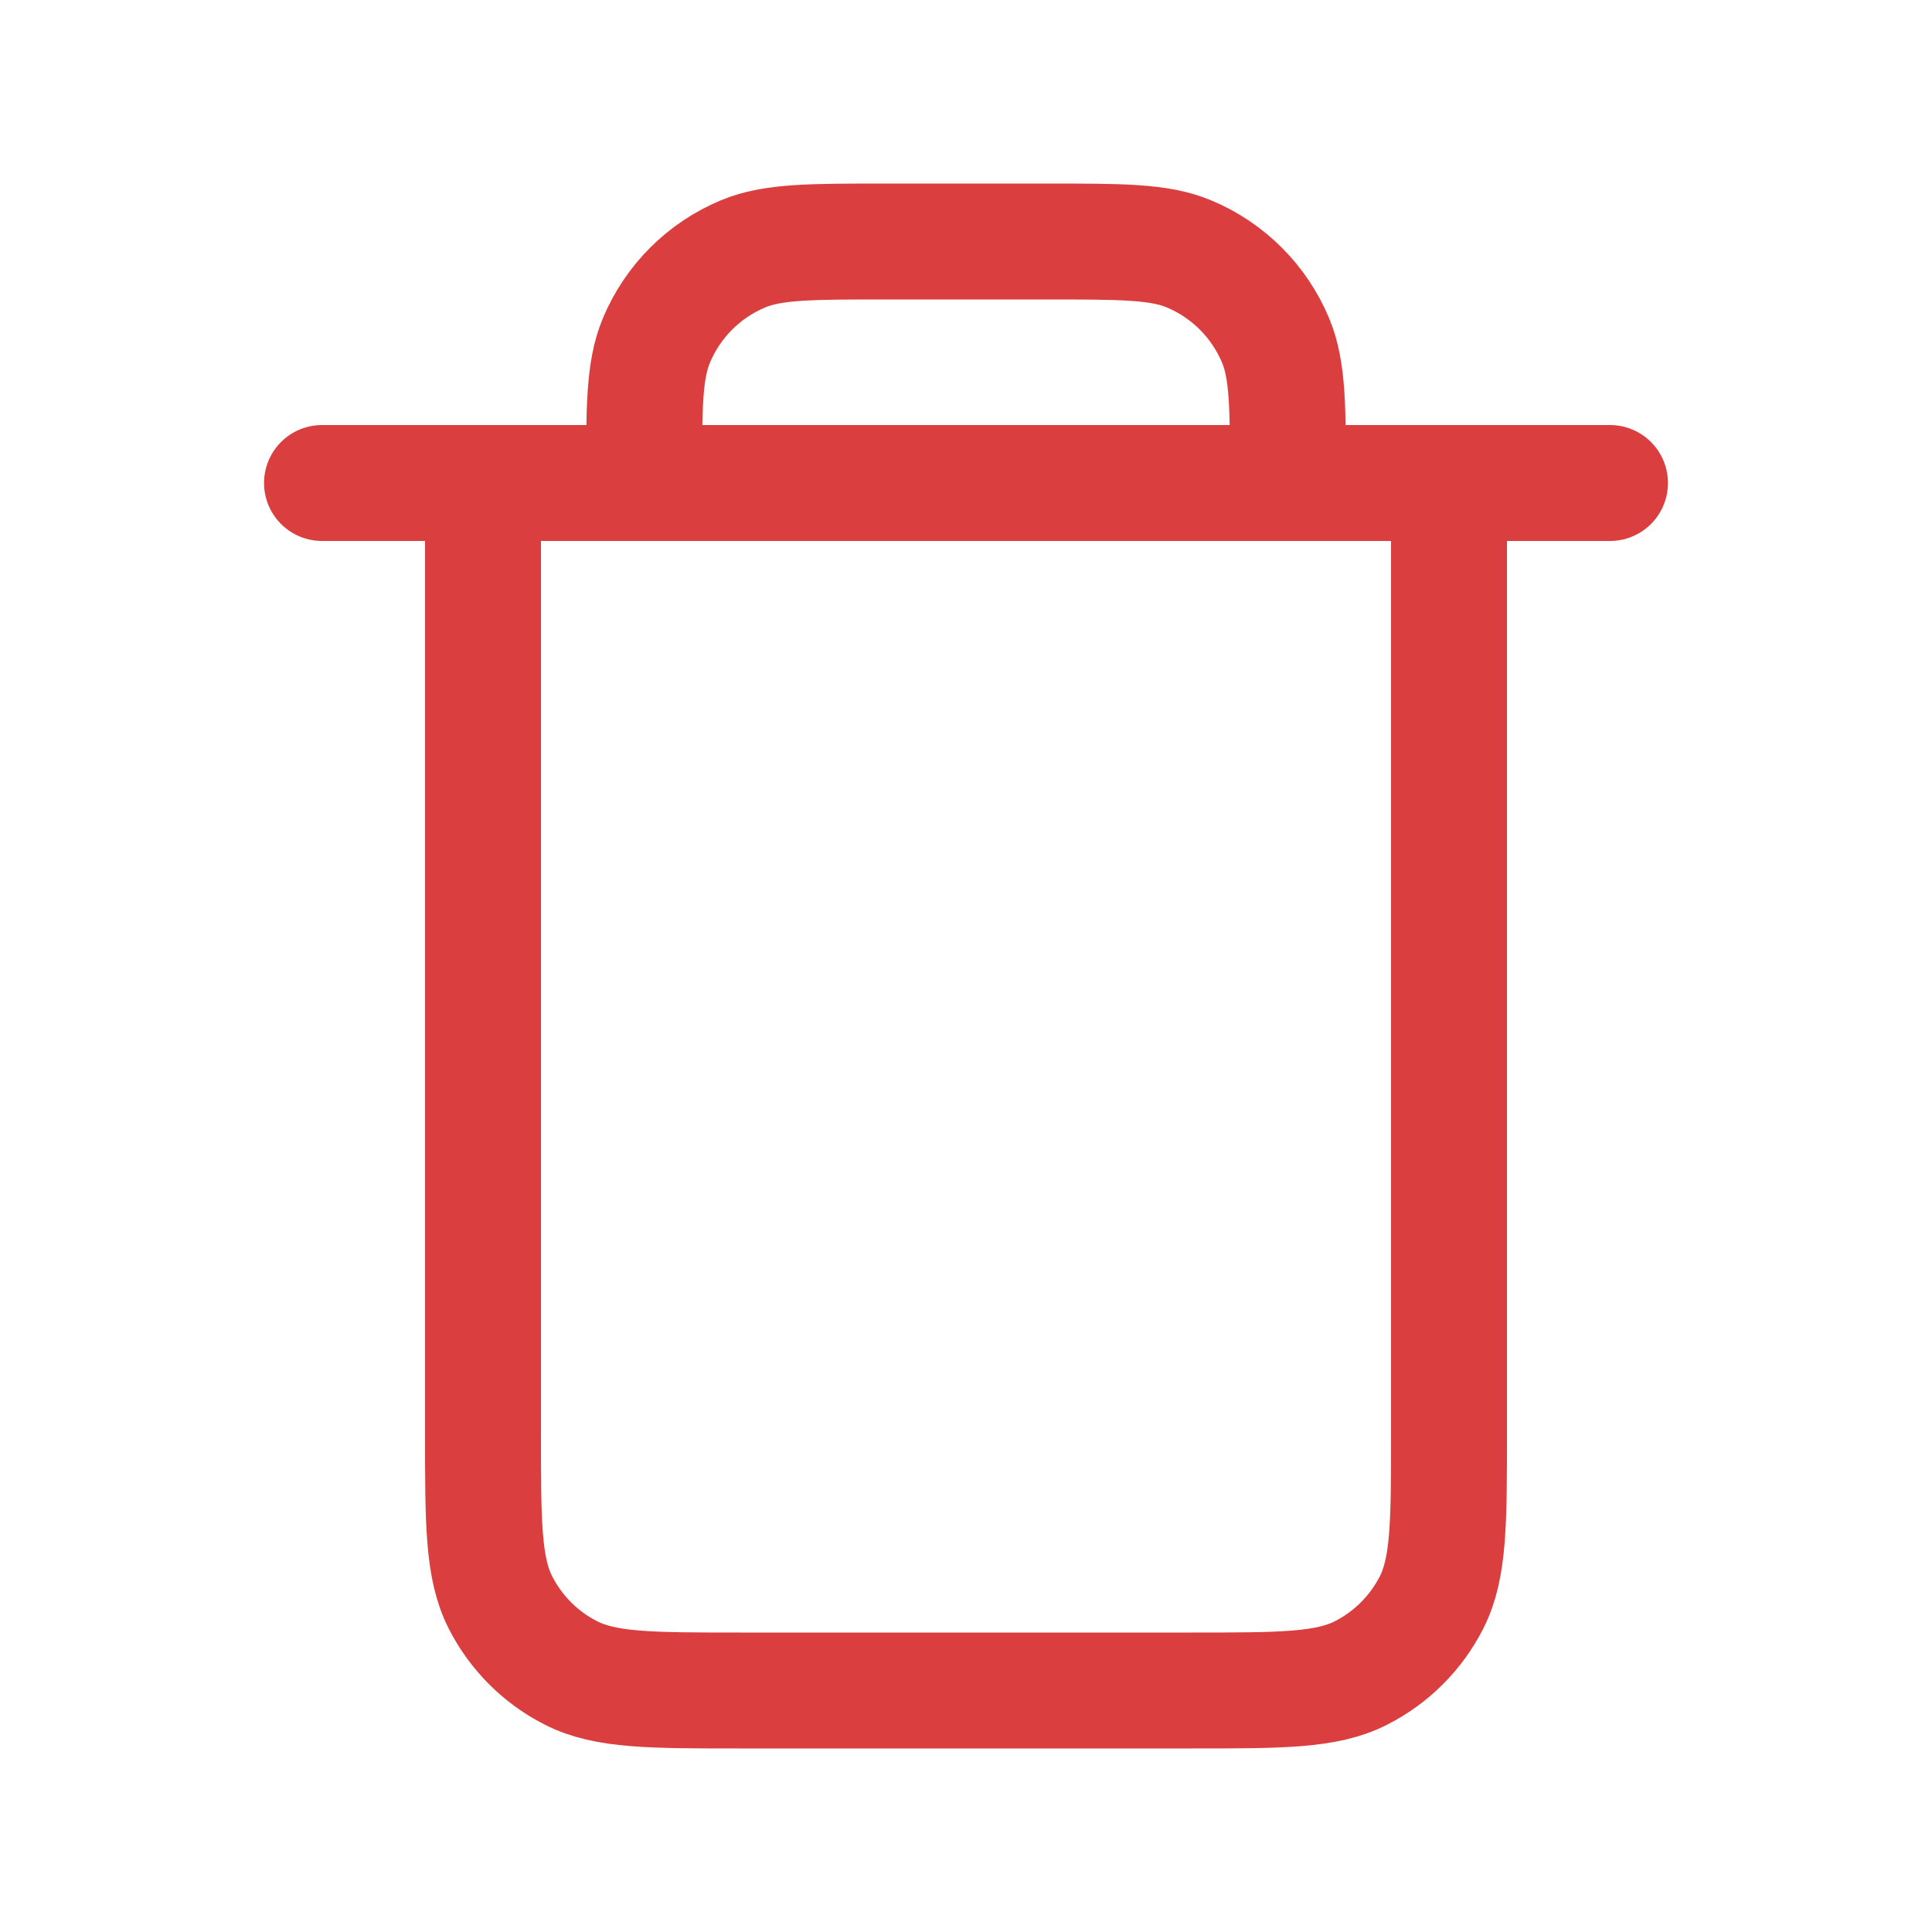
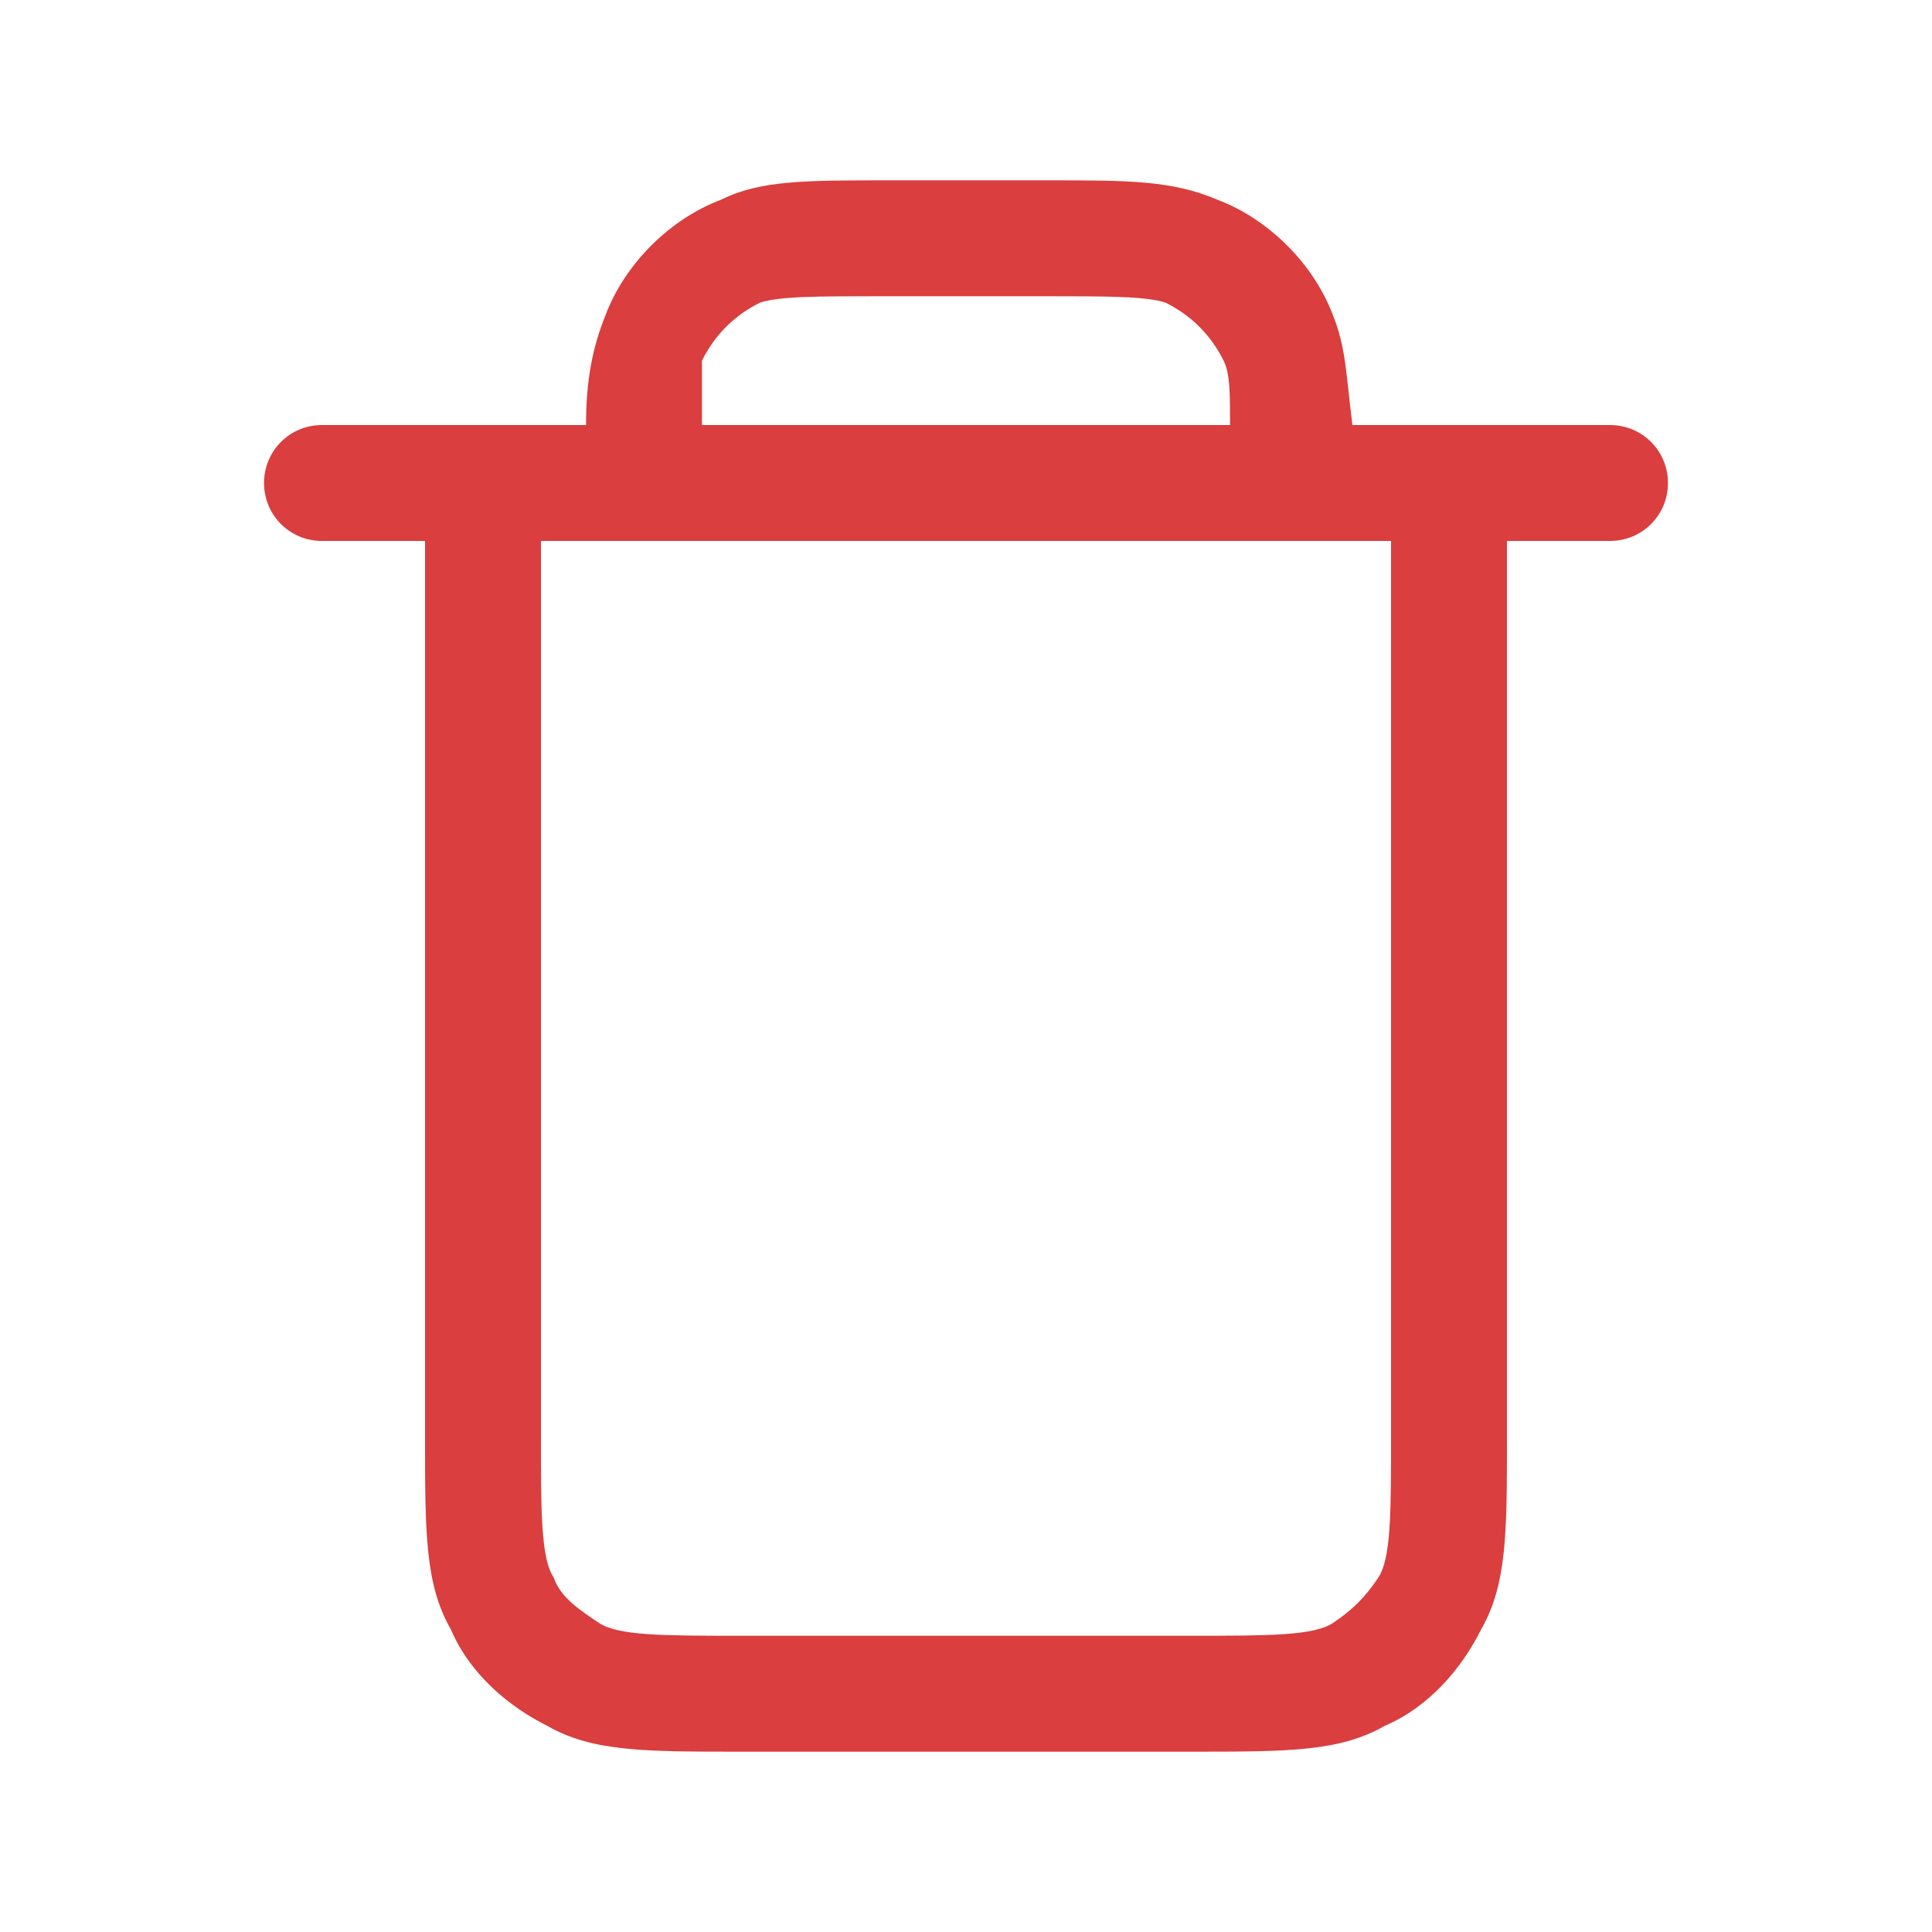
- <svg xmlns="http://www.w3.org/2000/svg" width="30" height="30" viewBox="0 0 30 30" fill="none">
-   <path d="M5 7.5H25M22.5 7.5V22.25C22.5 23.65 22.5 24.35 22.228 24.885C21.988 25.355 21.605 25.738 21.135 25.977C20.6 26.25 19.9 26.25 18.5 26.25H11.5C10.1 26.25 9.4 26.25 8.865 25.977C8.394 25.738 8.012 25.355 7.772 24.885C7.5 24.35 7.5 23.65 7.5 22.25V7.5H22.5ZM20 7.5H10C10 6.335 10 5.753 10.19 5.293C10.444 4.681 10.93 4.194 11.543 3.94C12.002 3.75 12.585 3.75 13.75 3.75H16.25C17.415 3.75 17.997 3.75 18.457 3.94C19.069 4.194 19.556 4.681 19.81 5.293C20 5.753 20 6.335 20 7.5Z" stroke="#DA3E3E" stroke-width="1.8" stroke-linecap="round" stroke-linejoin="round" />
+ <svg xmlns="http://www.w3.org/2000/svg" version="1.1" id="Layer_1" x="0px" y="0px" viewBox="0 0 30 30" style="enable-background:new 0 0 30 30;" xml:space="preserve">
+   <style type="text/css">
+ 	.st0{fill:#DA3E3E;}
+ </style>
+   <g>
+     <path class="st0" d="M18.5,27.2h-7c-1.5,0-2.3,0-3-0.4c-0.6-0.3-1.2-0.8-1.5-1.5c-0.4-0.7-0.4-1.5-0.4-3V8.4H5   C4.5,8.4,4.1,8,4.1,7.5S4.5,6.6,5,6.6h4.1c0-0.7,0.1-1.2,0.3-1.7c0.3-0.8,1-1.5,1.8-1.8c0.6-0.3,1.3-0.3,2.6-0.3h2.5   c1.2,0,1.9,0,2.6,0.3c0.8,0.3,1.5,1,1.8,1.8c0.2,0.5,0.2,0.9,0.3,1.7H25c0.5,0,0.9,0.4,0.9,0.9S25.5,8.4,25,8.4h-1.6v13.9   c0,1.5,0,2.3-0.4,3c-0.3,0.6-0.8,1.2-1.5,1.5C20.8,27.2,20,27.2,18.5,27.2z M8.4,8.4v13.9c0,1.2,0,1.9,0.2,2.2   C8.7,24.8,9,25,9.3,25.2c0.3,0.2,1,0.2,2.2,0.2h7c1.2,0,1.9,0,2.2-0.2c0.3-0.2,0.5-0.4,0.7-0.7c0.2-0.3,0.2-1,0.2-2.2V8.4H8.4z    M10.9,6.6h8.2c0-0.5,0-0.8-0.1-1c-0.2-0.4-0.5-0.7-0.9-0.9c-0.3-0.1-0.9-0.1-1.9-0.1h-2.5c-1,0-1.6,0-1.9,0.1   c-0.4,0.2-0.7,0.5-0.9,0.9C10.9,5.8,10.9,6.1,10.9,6.6z" />
+   </g>
</svg>
